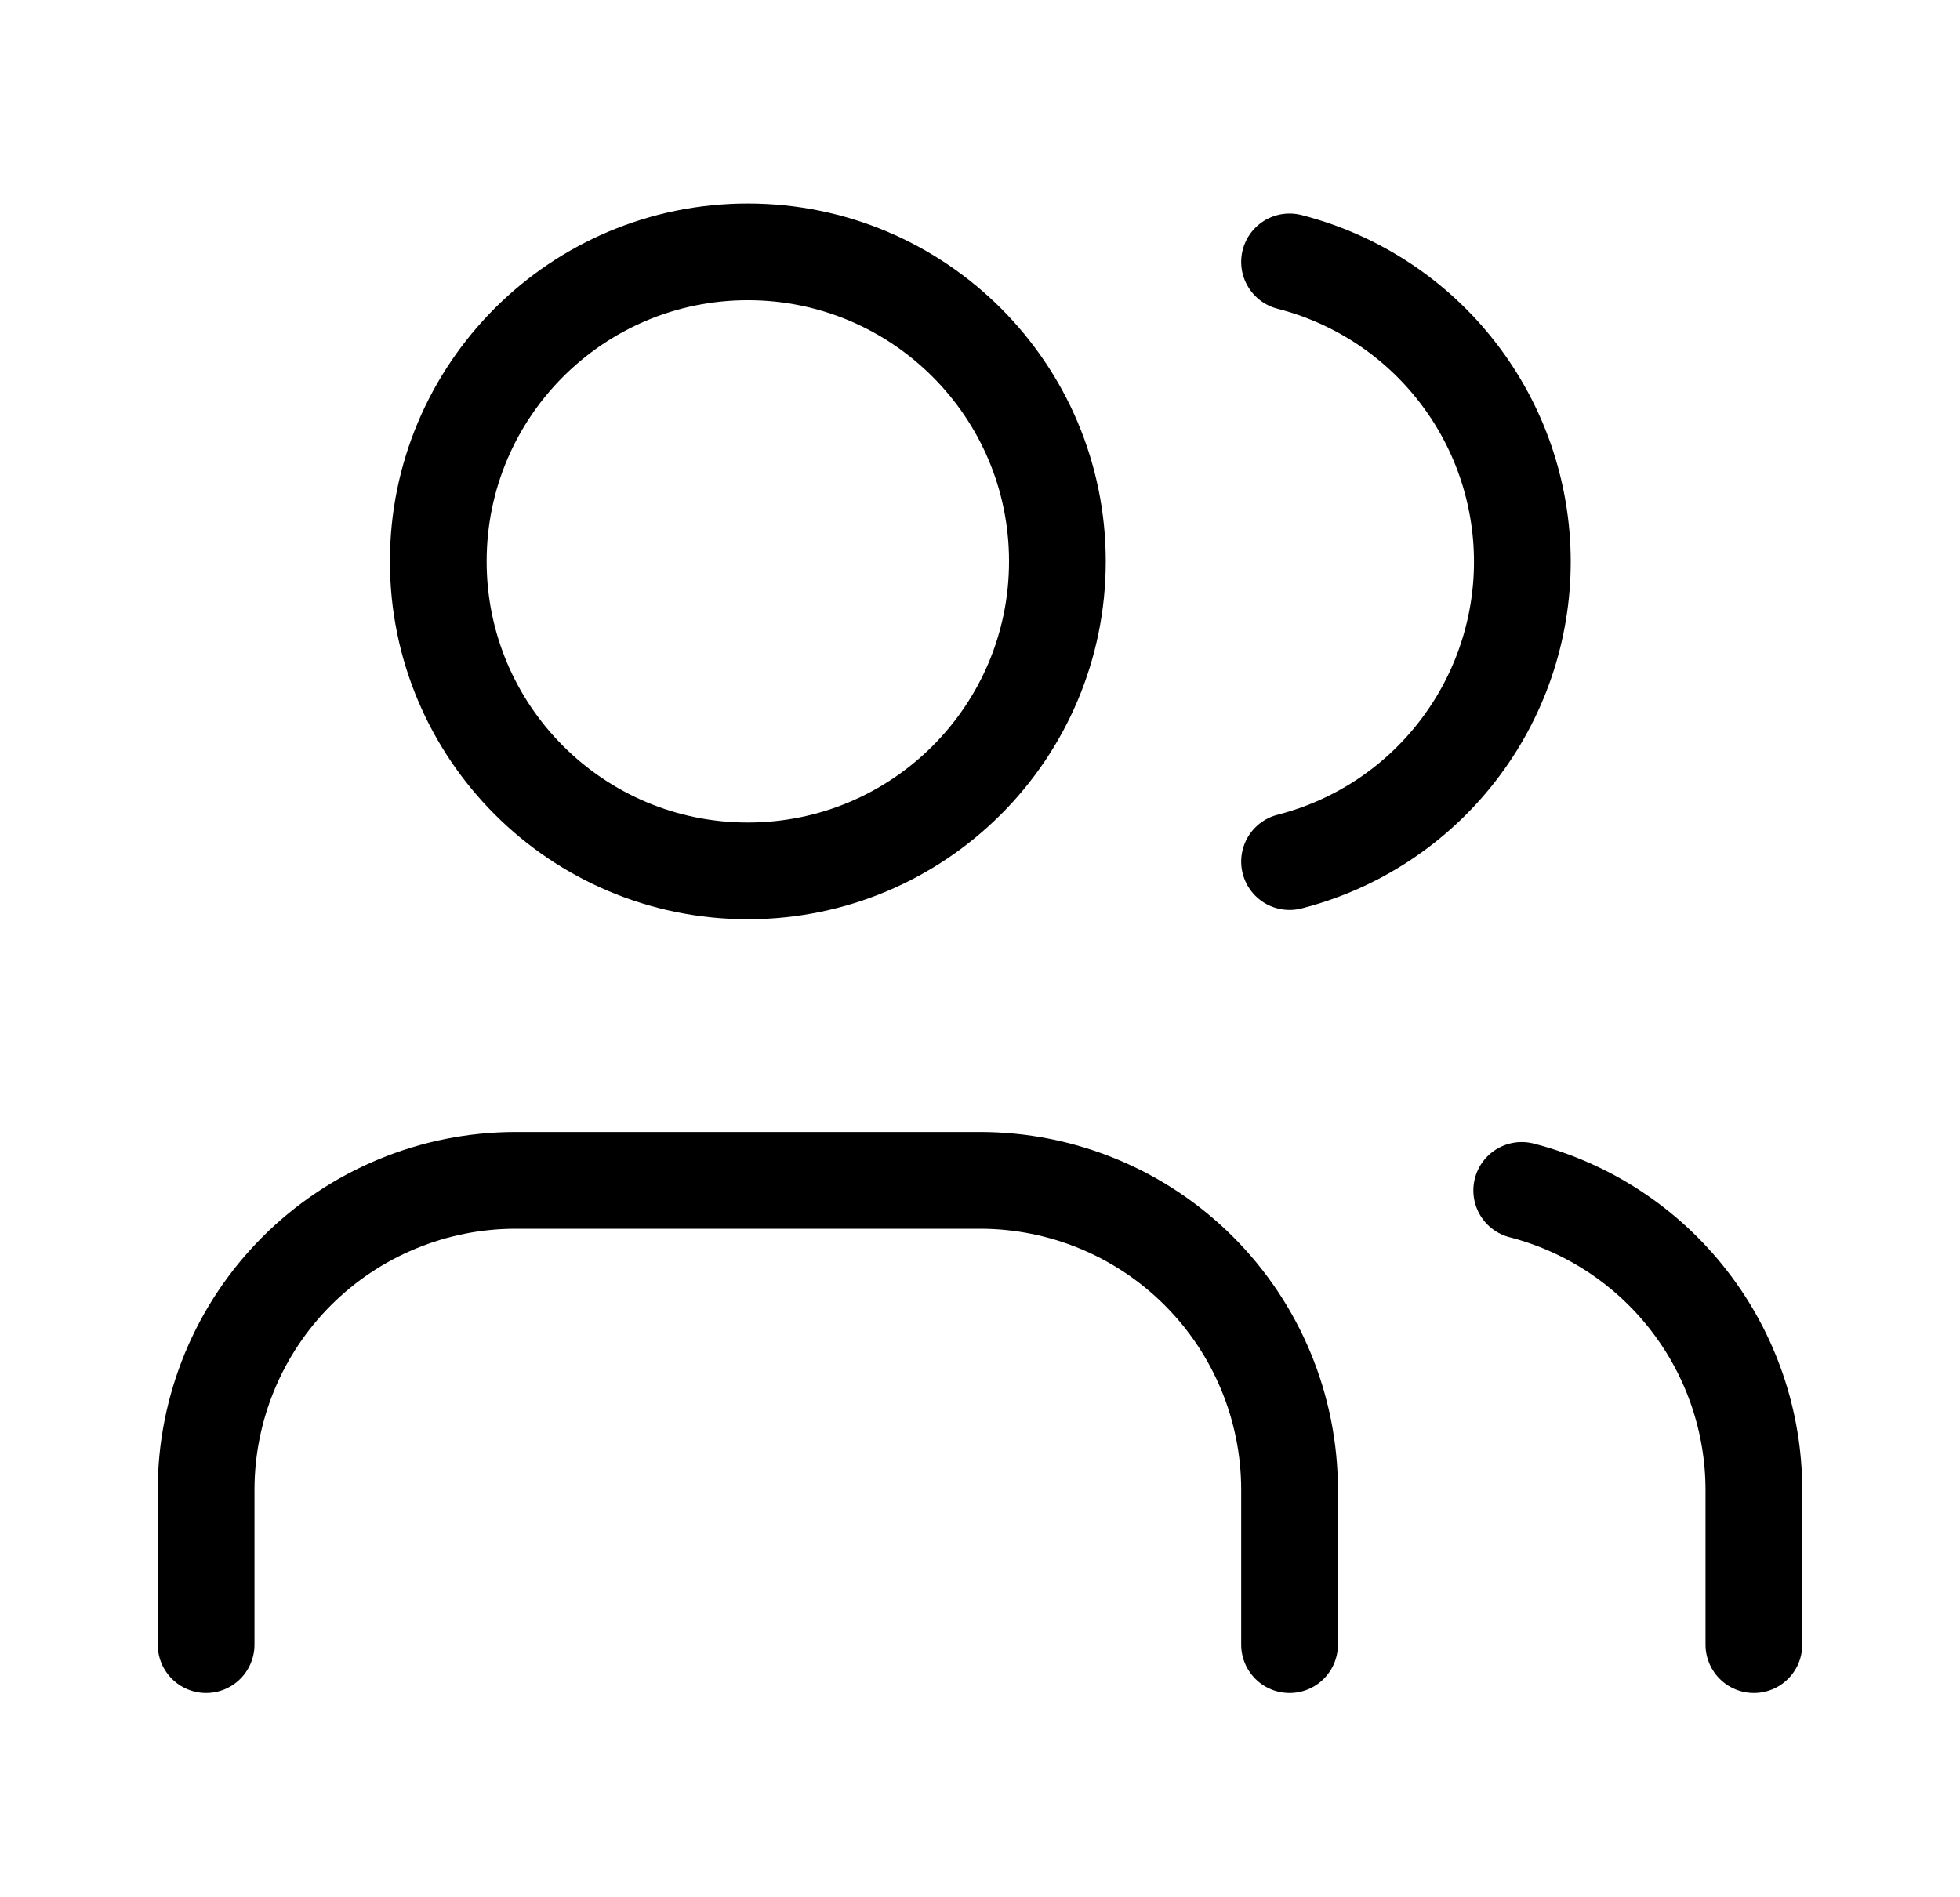
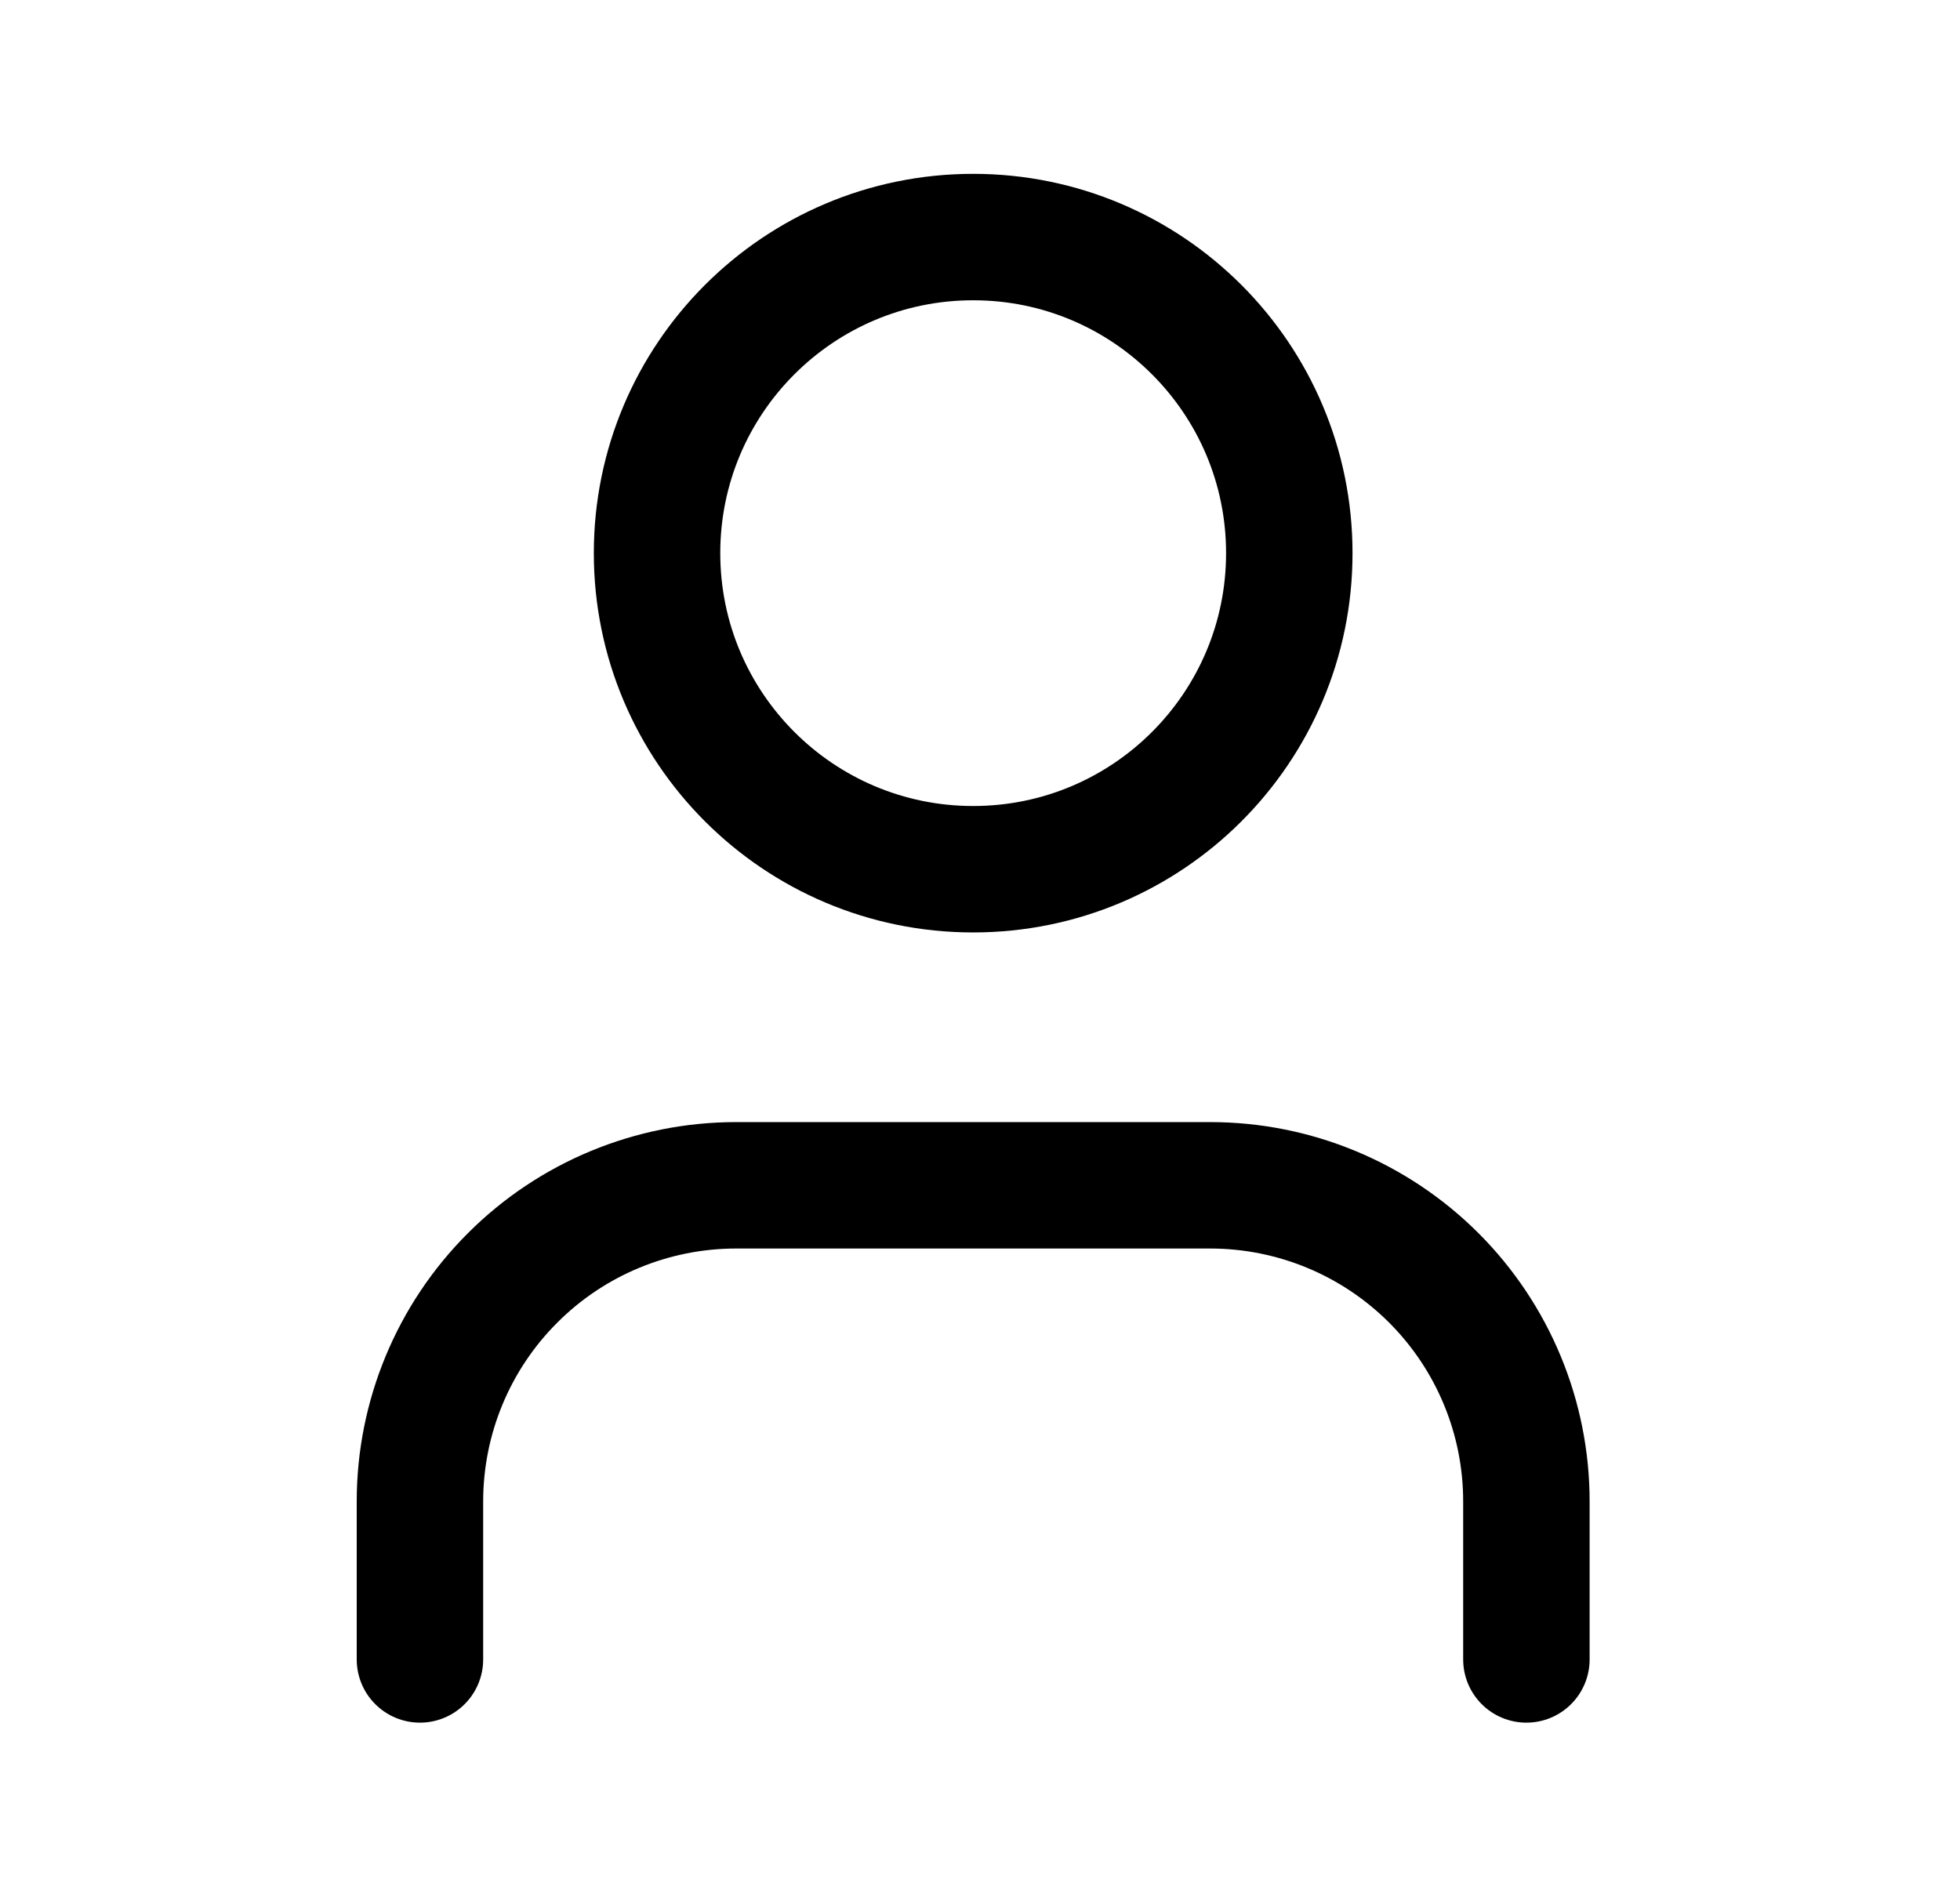
<svg xmlns="http://www.w3.org/2000/svg" width="31" height="30" viewBox="0 0 31 30" fill="none">
-   <path d="M20.396 26.016V23.568C20.396 22.27 19.88 21.024 18.962 20.106C18.044 19.188 16.799 18.672 15.5 18.672H8.156C6.858 18.672 5.612 19.188 4.694 20.106C3.776 21.024 3.26 22.27 3.26 23.568V26.016" stroke="black" stroke-width="1.53" stroke-linecap="round" stroke-linejoin="round" />
-   <path d="M11.828 13.776C14.532 13.776 16.724 11.584 16.724 8.88C16.724 6.176 14.532 3.984 11.828 3.984C9.124 3.984 6.932 6.176 6.932 8.88C6.932 11.584 9.124 13.776 11.828 13.776Z" stroke="black" stroke-width="1.53" stroke-linecap="round" stroke-linejoin="round" />
-   <path d="M27.74 26.016V23.568C27.739 22.483 27.378 21.429 26.713 20.572C26.049 19.715 25.118 19.102 24.068 18.831" stroke="black" stroke-width="1.53" stroke-linecap="round" stroke-linejoin="round" />
-   <path d="M20.396 4.143C21.449 4.413 22.383 5.025 23.049 5.884C23.716 6.743 24.078 7.799 24.078 8.886C24.078 9.973 23.716 11.029 23.049 11.888C22.383 12.747 21.449 13.36 20.396 13.629" stroke="black" stroke-width="1.53" stroke-linecap="round" stroke-linejoin="round" />
+   <path d="M24.142 26.25V23.75C24.142 22.424 23.615 21.152 22.678 20.215C21.74 19.277 20.468 18.75 19.142 18.75H11.642C10.316 18.75 9.044 19.277 8.107 20.215C7.169 21.152 6.642 22.424 6.642 23.75V26.25" stroke="black" stroke-width="2" stroke-linecap="round" stroke-linejoin="round" />
+   <path d="M15.392 13.75C18.154 13.75 20.392 11.511 20.392 8.75C20.392 5.989 18.154 3.75 15.392 3.75C12.631 3.75 10.392 5.989 10.392 8.75C10.392 11.511 12.631 13.75 15.392 13.75Z" stroke="black" stroke-width="2" stroke-linecap="round" stroke-linejoin="round" />
</svg>
